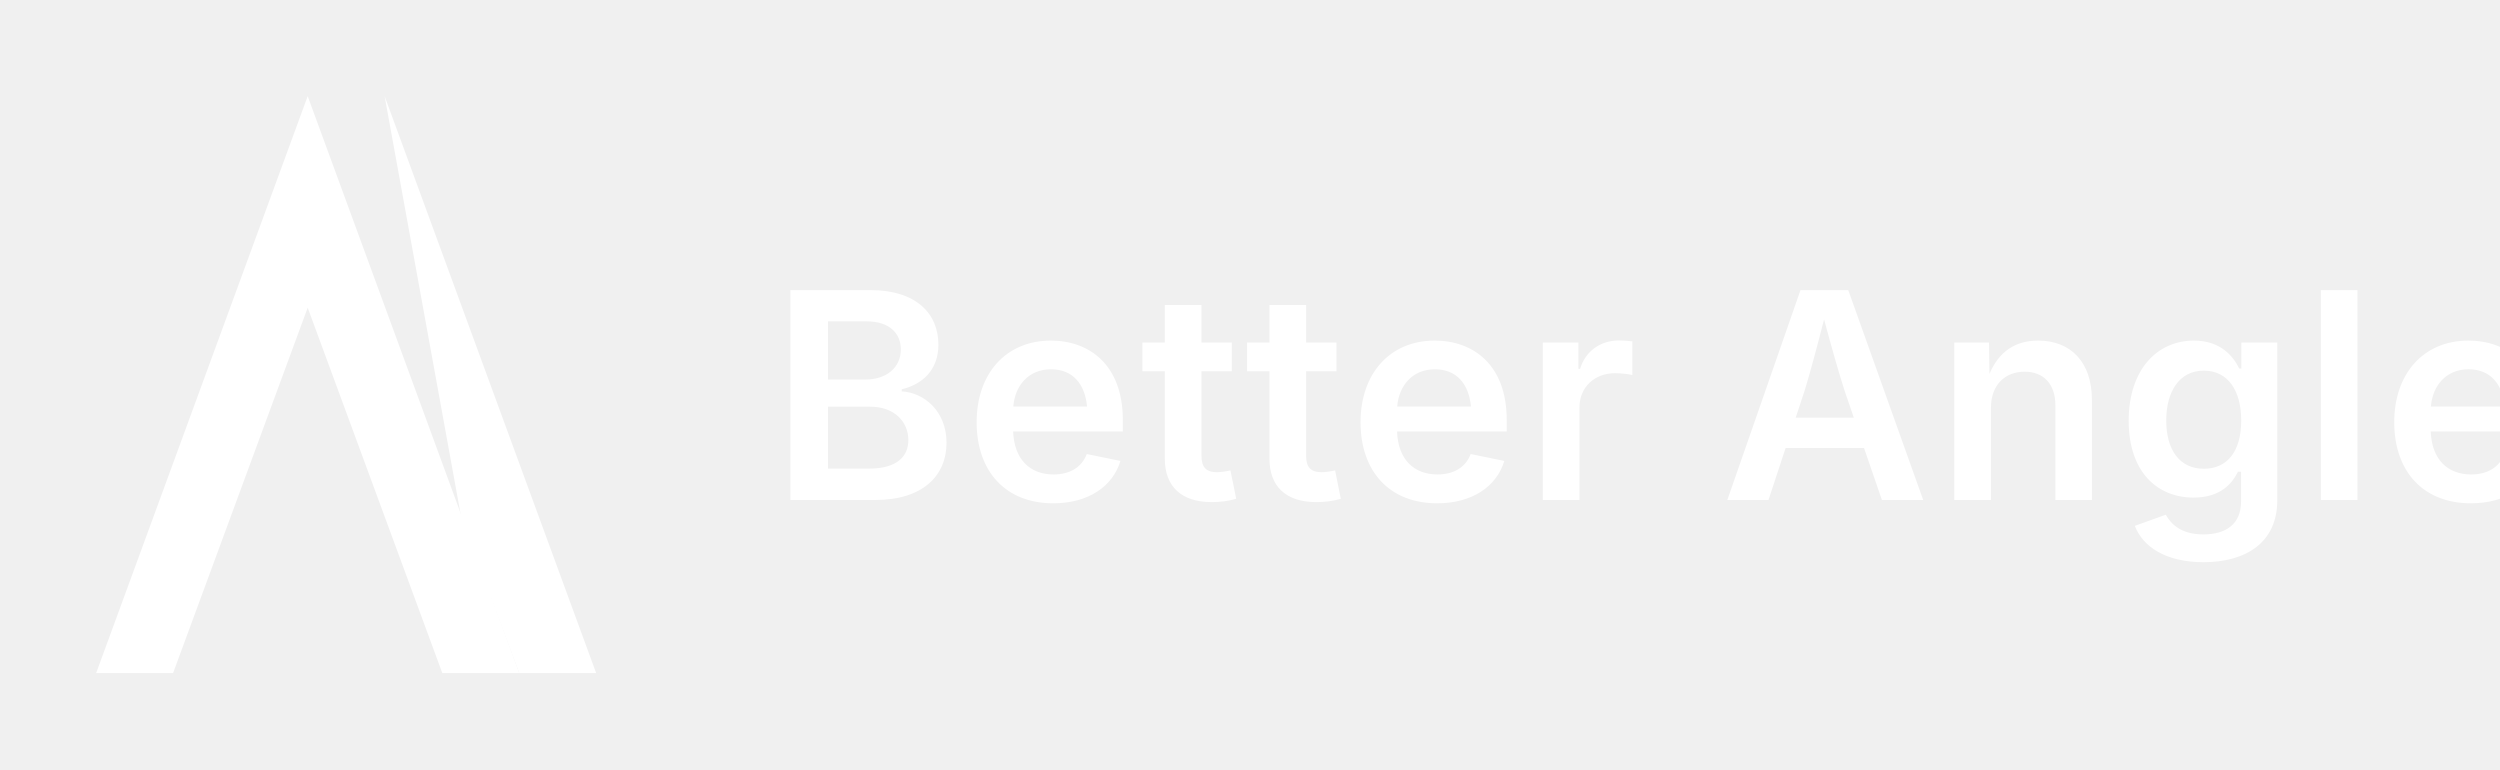
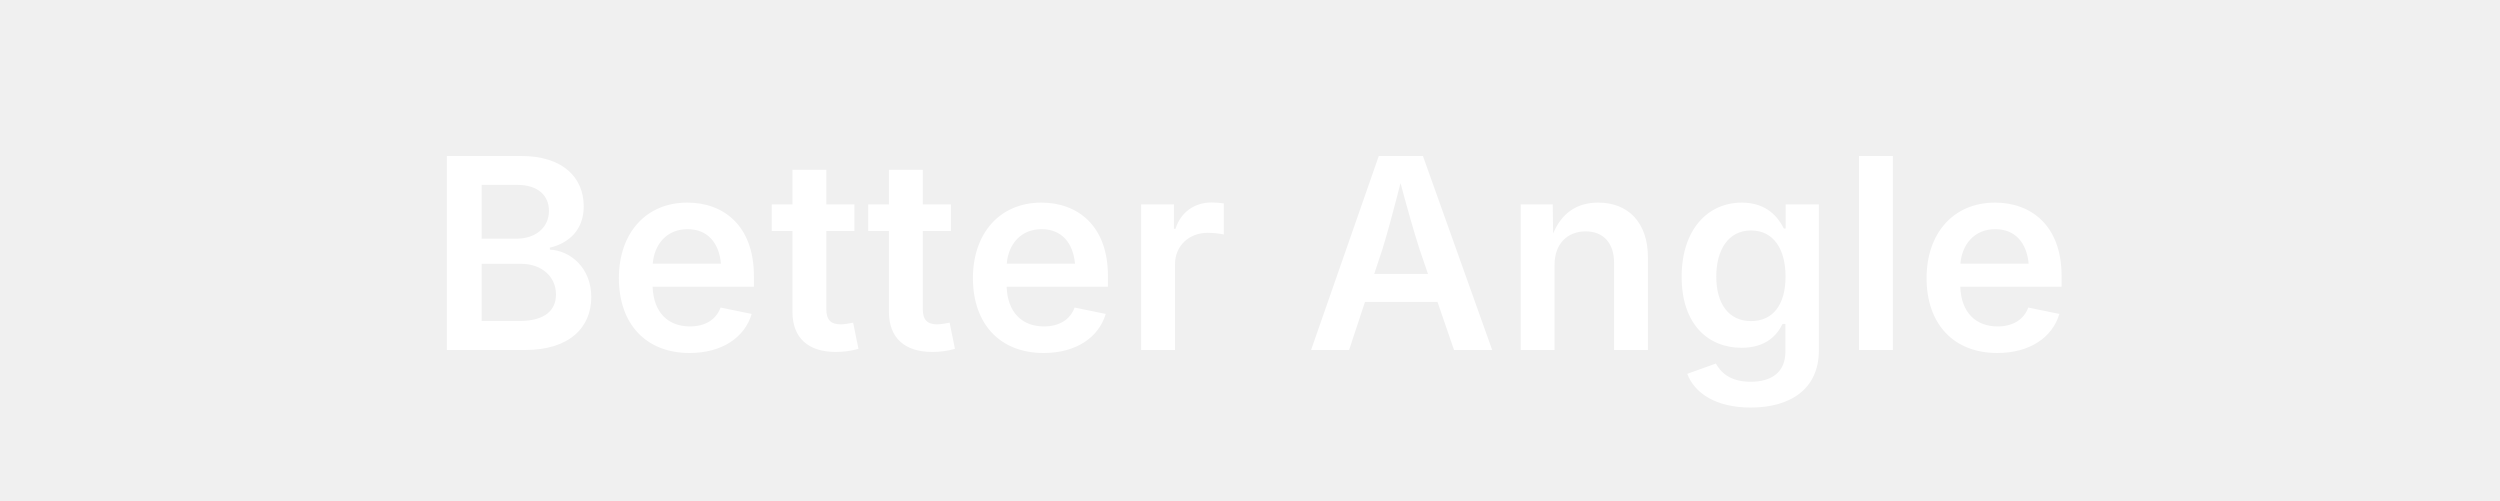
- <svg xmlns="http://www.w3.org/2000/svg" viewBox="0 0 260 80" fill="none">
-   <g transform="translate(10 10)">
-     <path d="M 0 60 L 22 0 L 44 60 L 36 60 L 22 22 L 8 60 Z" fill="#ffffff" />
-     <path d="M 30 0 L 52 60 L 44 60 L 38 44 L 30 0 Z" fill="#ffffff" />
-   </g>
-   <text x="80" y="52" font-family="Inter, system-ui, -apple-system, Helvetica, Arial, sans-serif" font-weight="600" font-size="30" fill="#ffffff" letter-spacing="0.5">Better Angle</text>
+ <svg xmlns="http://www.w3.org/2000/svg" viewBox="0 0 300 60" fill="none">
+   <text x="150" y="42" text-anchor="middle" font-family="Inter, system-ui, -apple-system, Helvetica, Arial, sans-serif" font-weight="600" font-size="32" fill="#ffffff" letter-spacing="0.5">Better Angle</text>
</svg>
